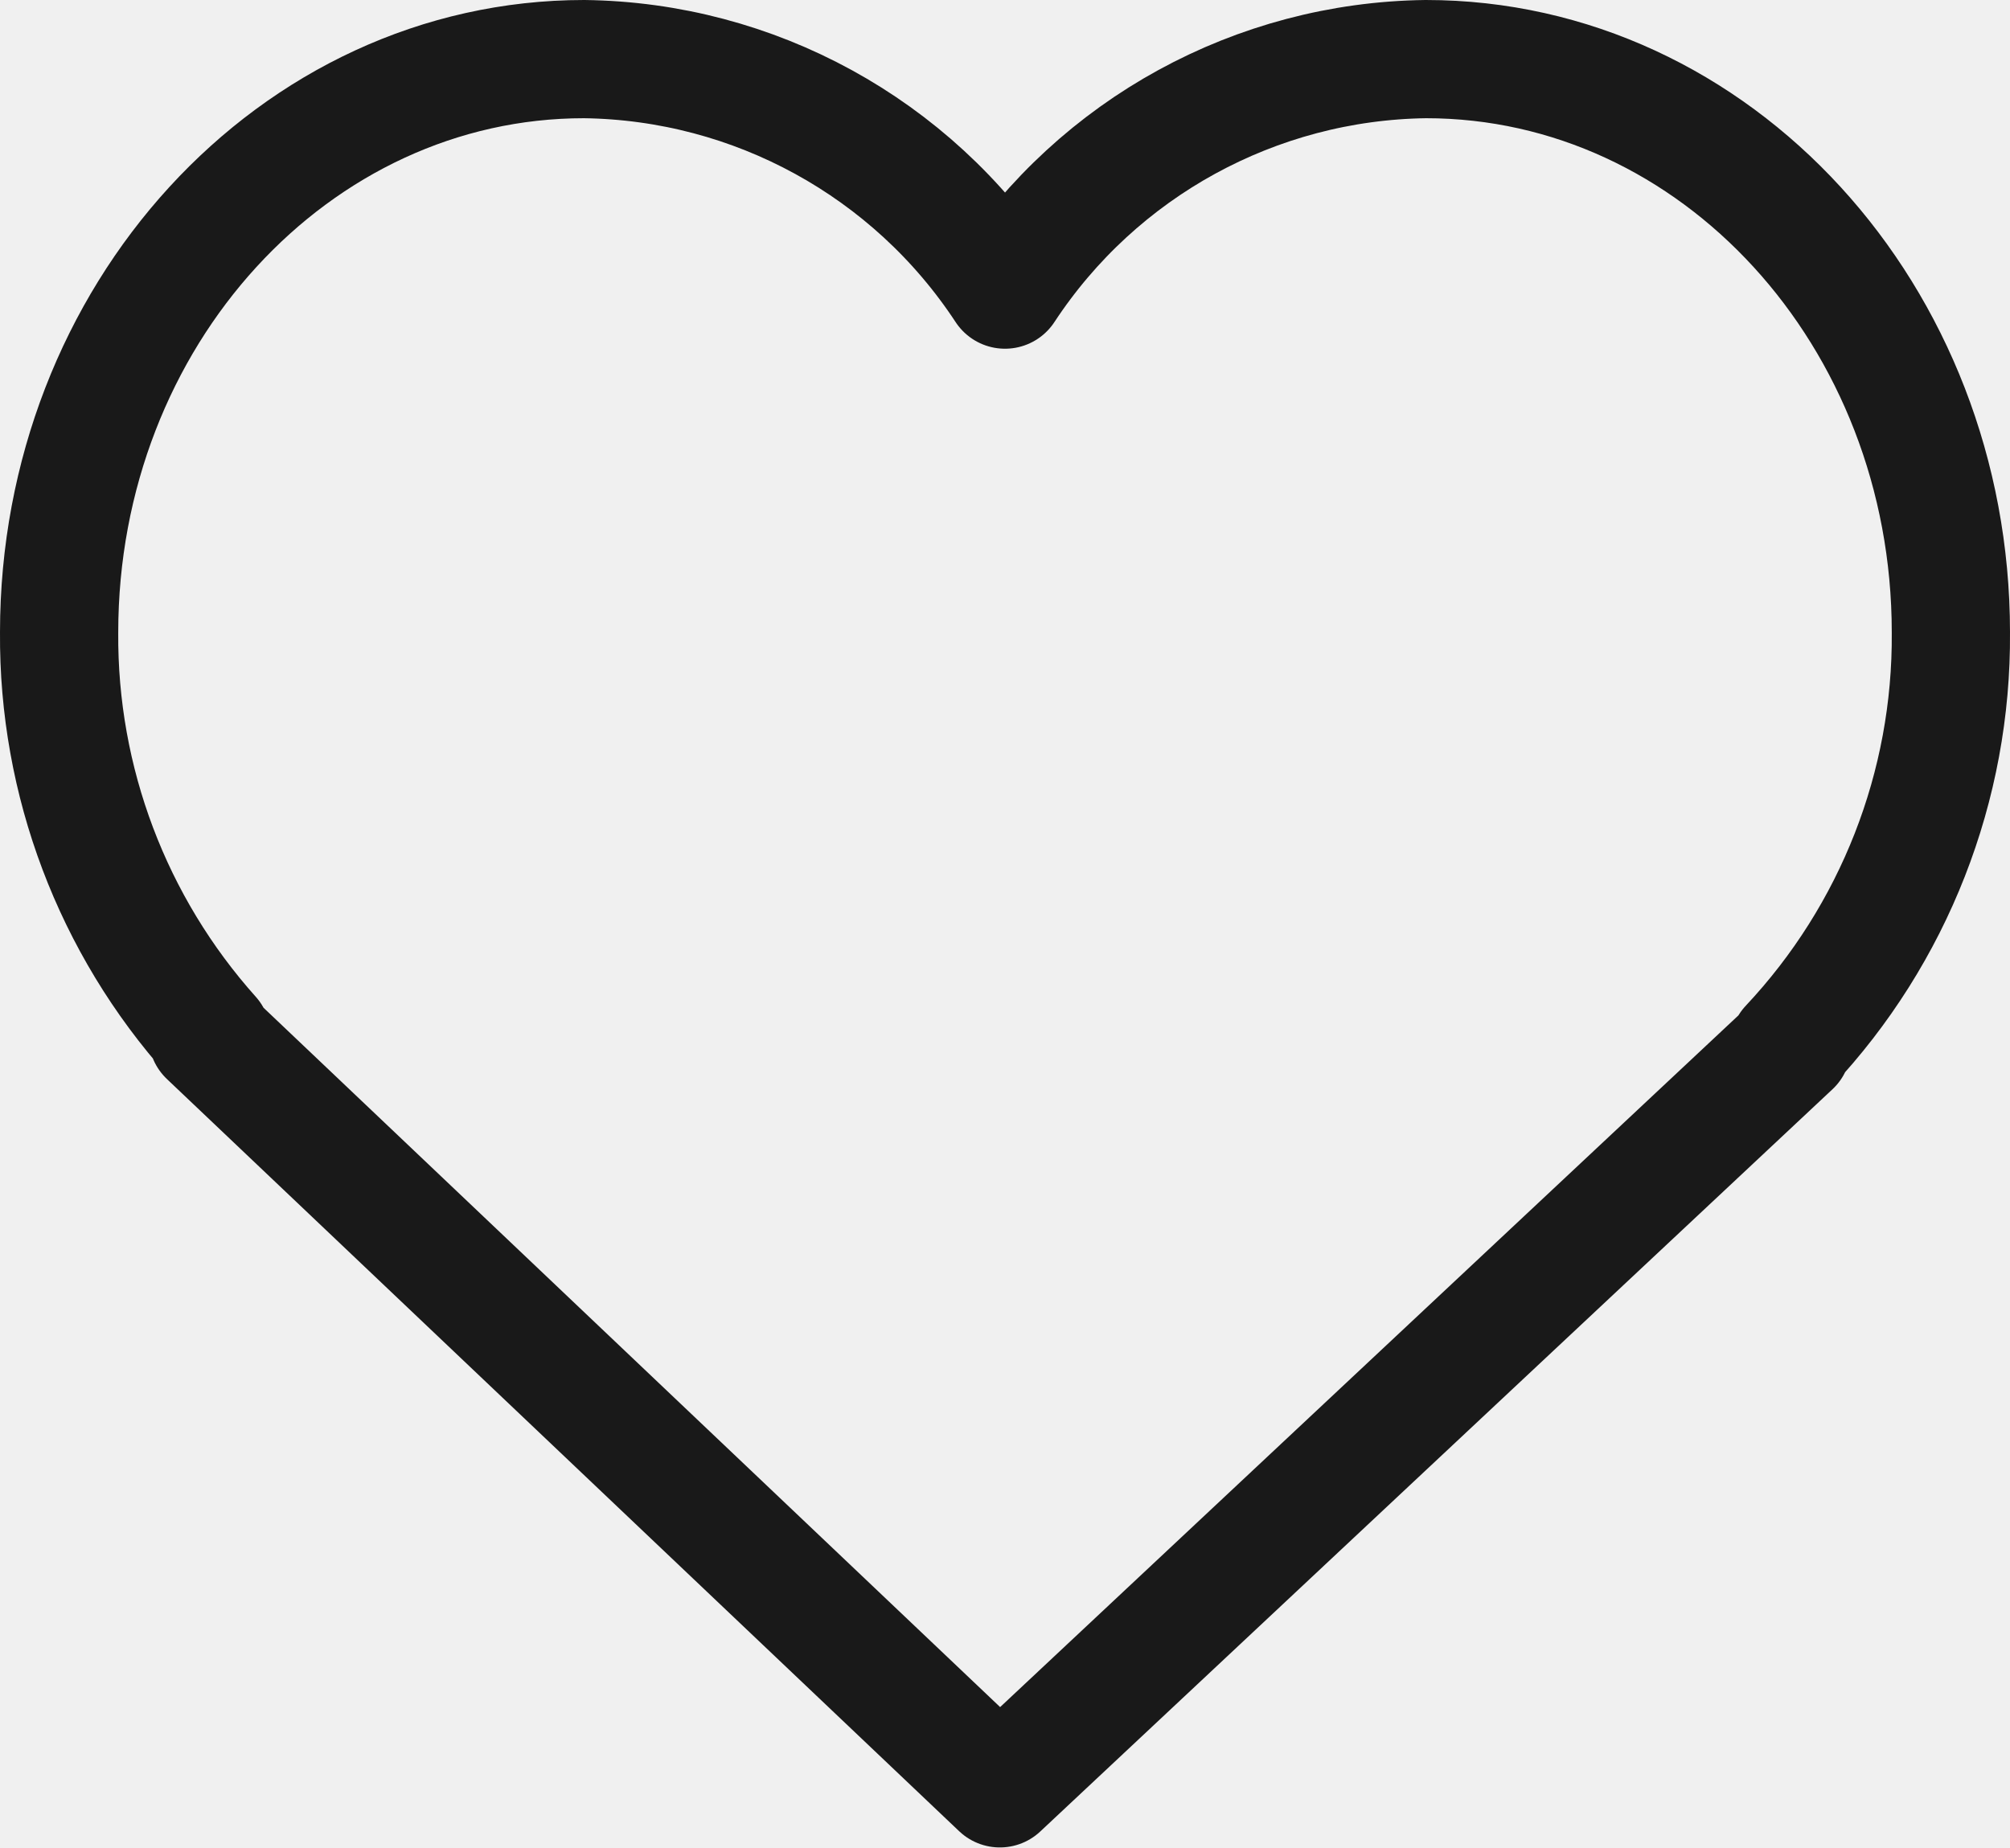
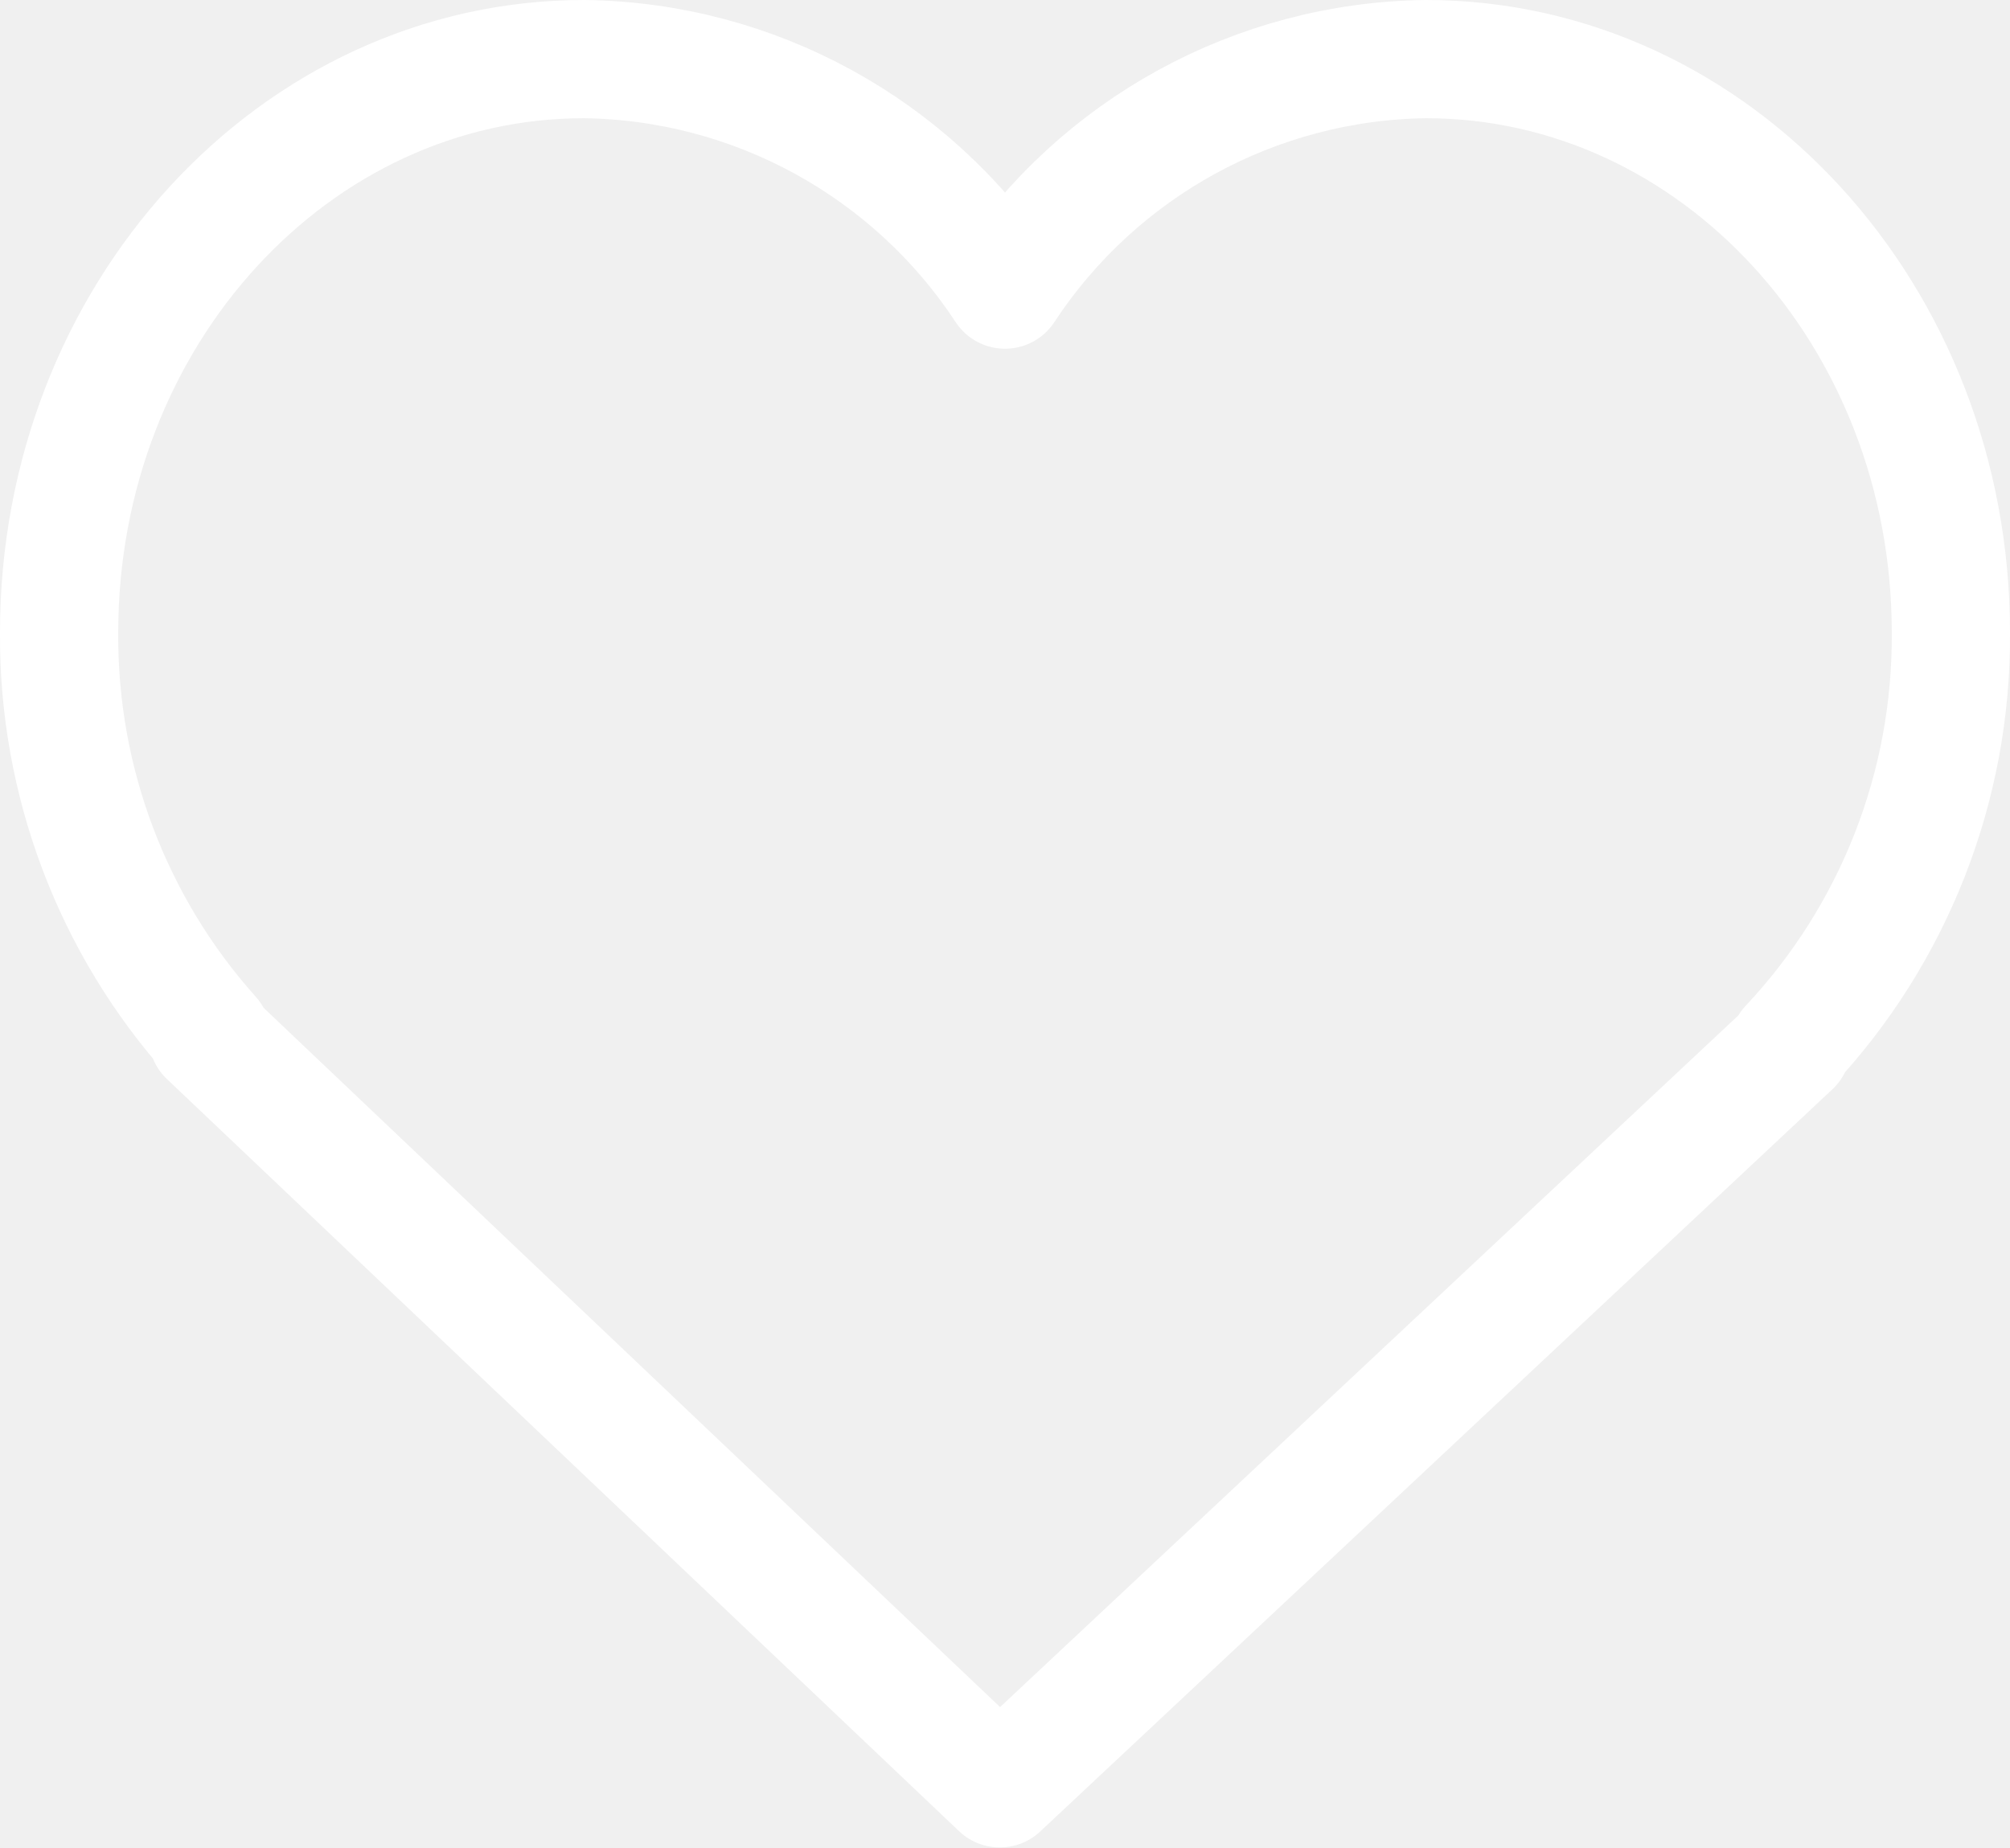
<svg xmlns="http://www.w3.org/2000/svg" width="34" height="31.259" viewBox="0 0 34 31.259">
  <defs>
    <style>
      .cls-1 {
        fill: none;
-         stroke: #191919;
+         stroke: #fff;
        stroke-linecap: round;
        stroke-linejoin: round;
        stroke-width: 2px;
      }
    </style>
  </defs>
-   <path id="favorite_icon" class="cls-1" d="M2.512,16.531h.069A10.132,10.132,0,0,1,0,9.7C0,4.342,3.976,0,8.881,0A8.647,8.647,0,0,1,16,3.9,8.649,8.649,0,0,1,23.119,0C28.024,0,32,4.342,32,9.7A10.111,10.111,0,0,1,29.26,16.7h.053l-13.4,12.557Z" transform="translate(1 1)" />
+   <path id="favorite_icon" class="cls-1" d="M2.512,16.531h.069A10.132,10.132,0,0,1,0,9.7C0,4.342,3.976,0,8.881,0A8.647,8.647,0,0,1,16,3.9,8.648,8.648,0,0,1,23.119,0C28.024,0,32,4.342,32,9.7A10.111,10.111,0,0,1,29.259,16.7h.053l-13.4,12.557Z" transform="translate(1 1)" />
</svg>
